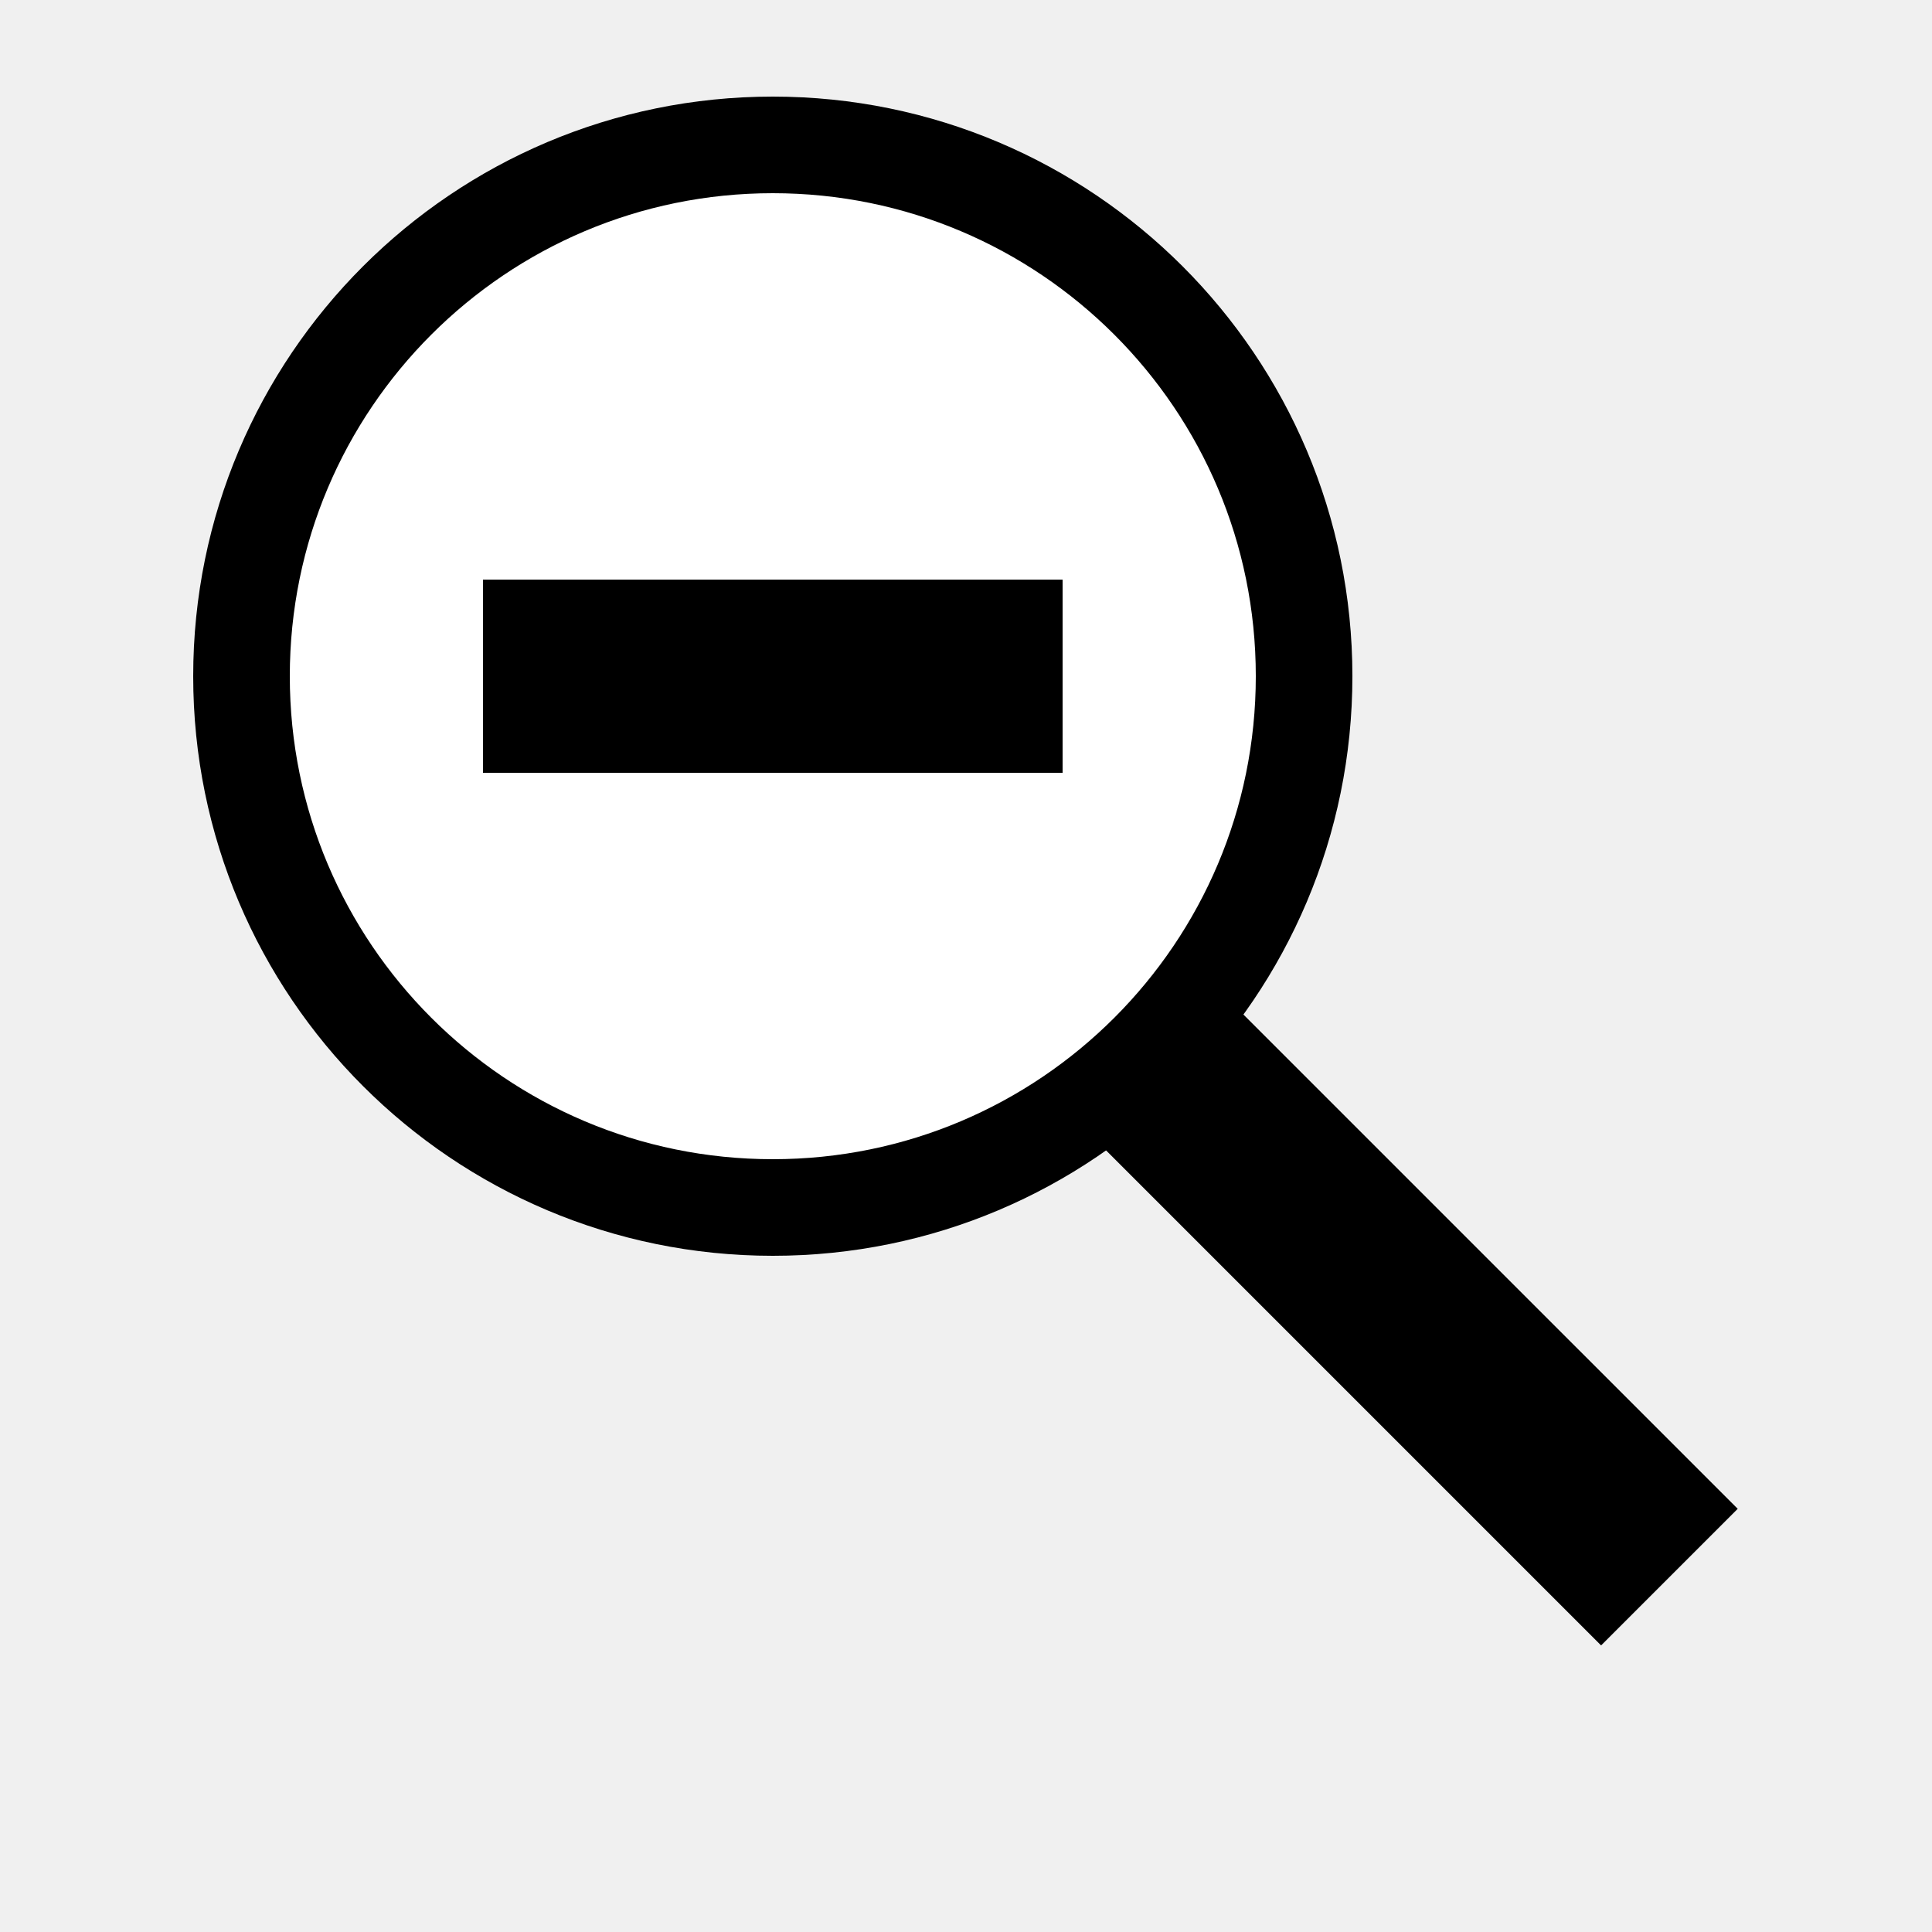
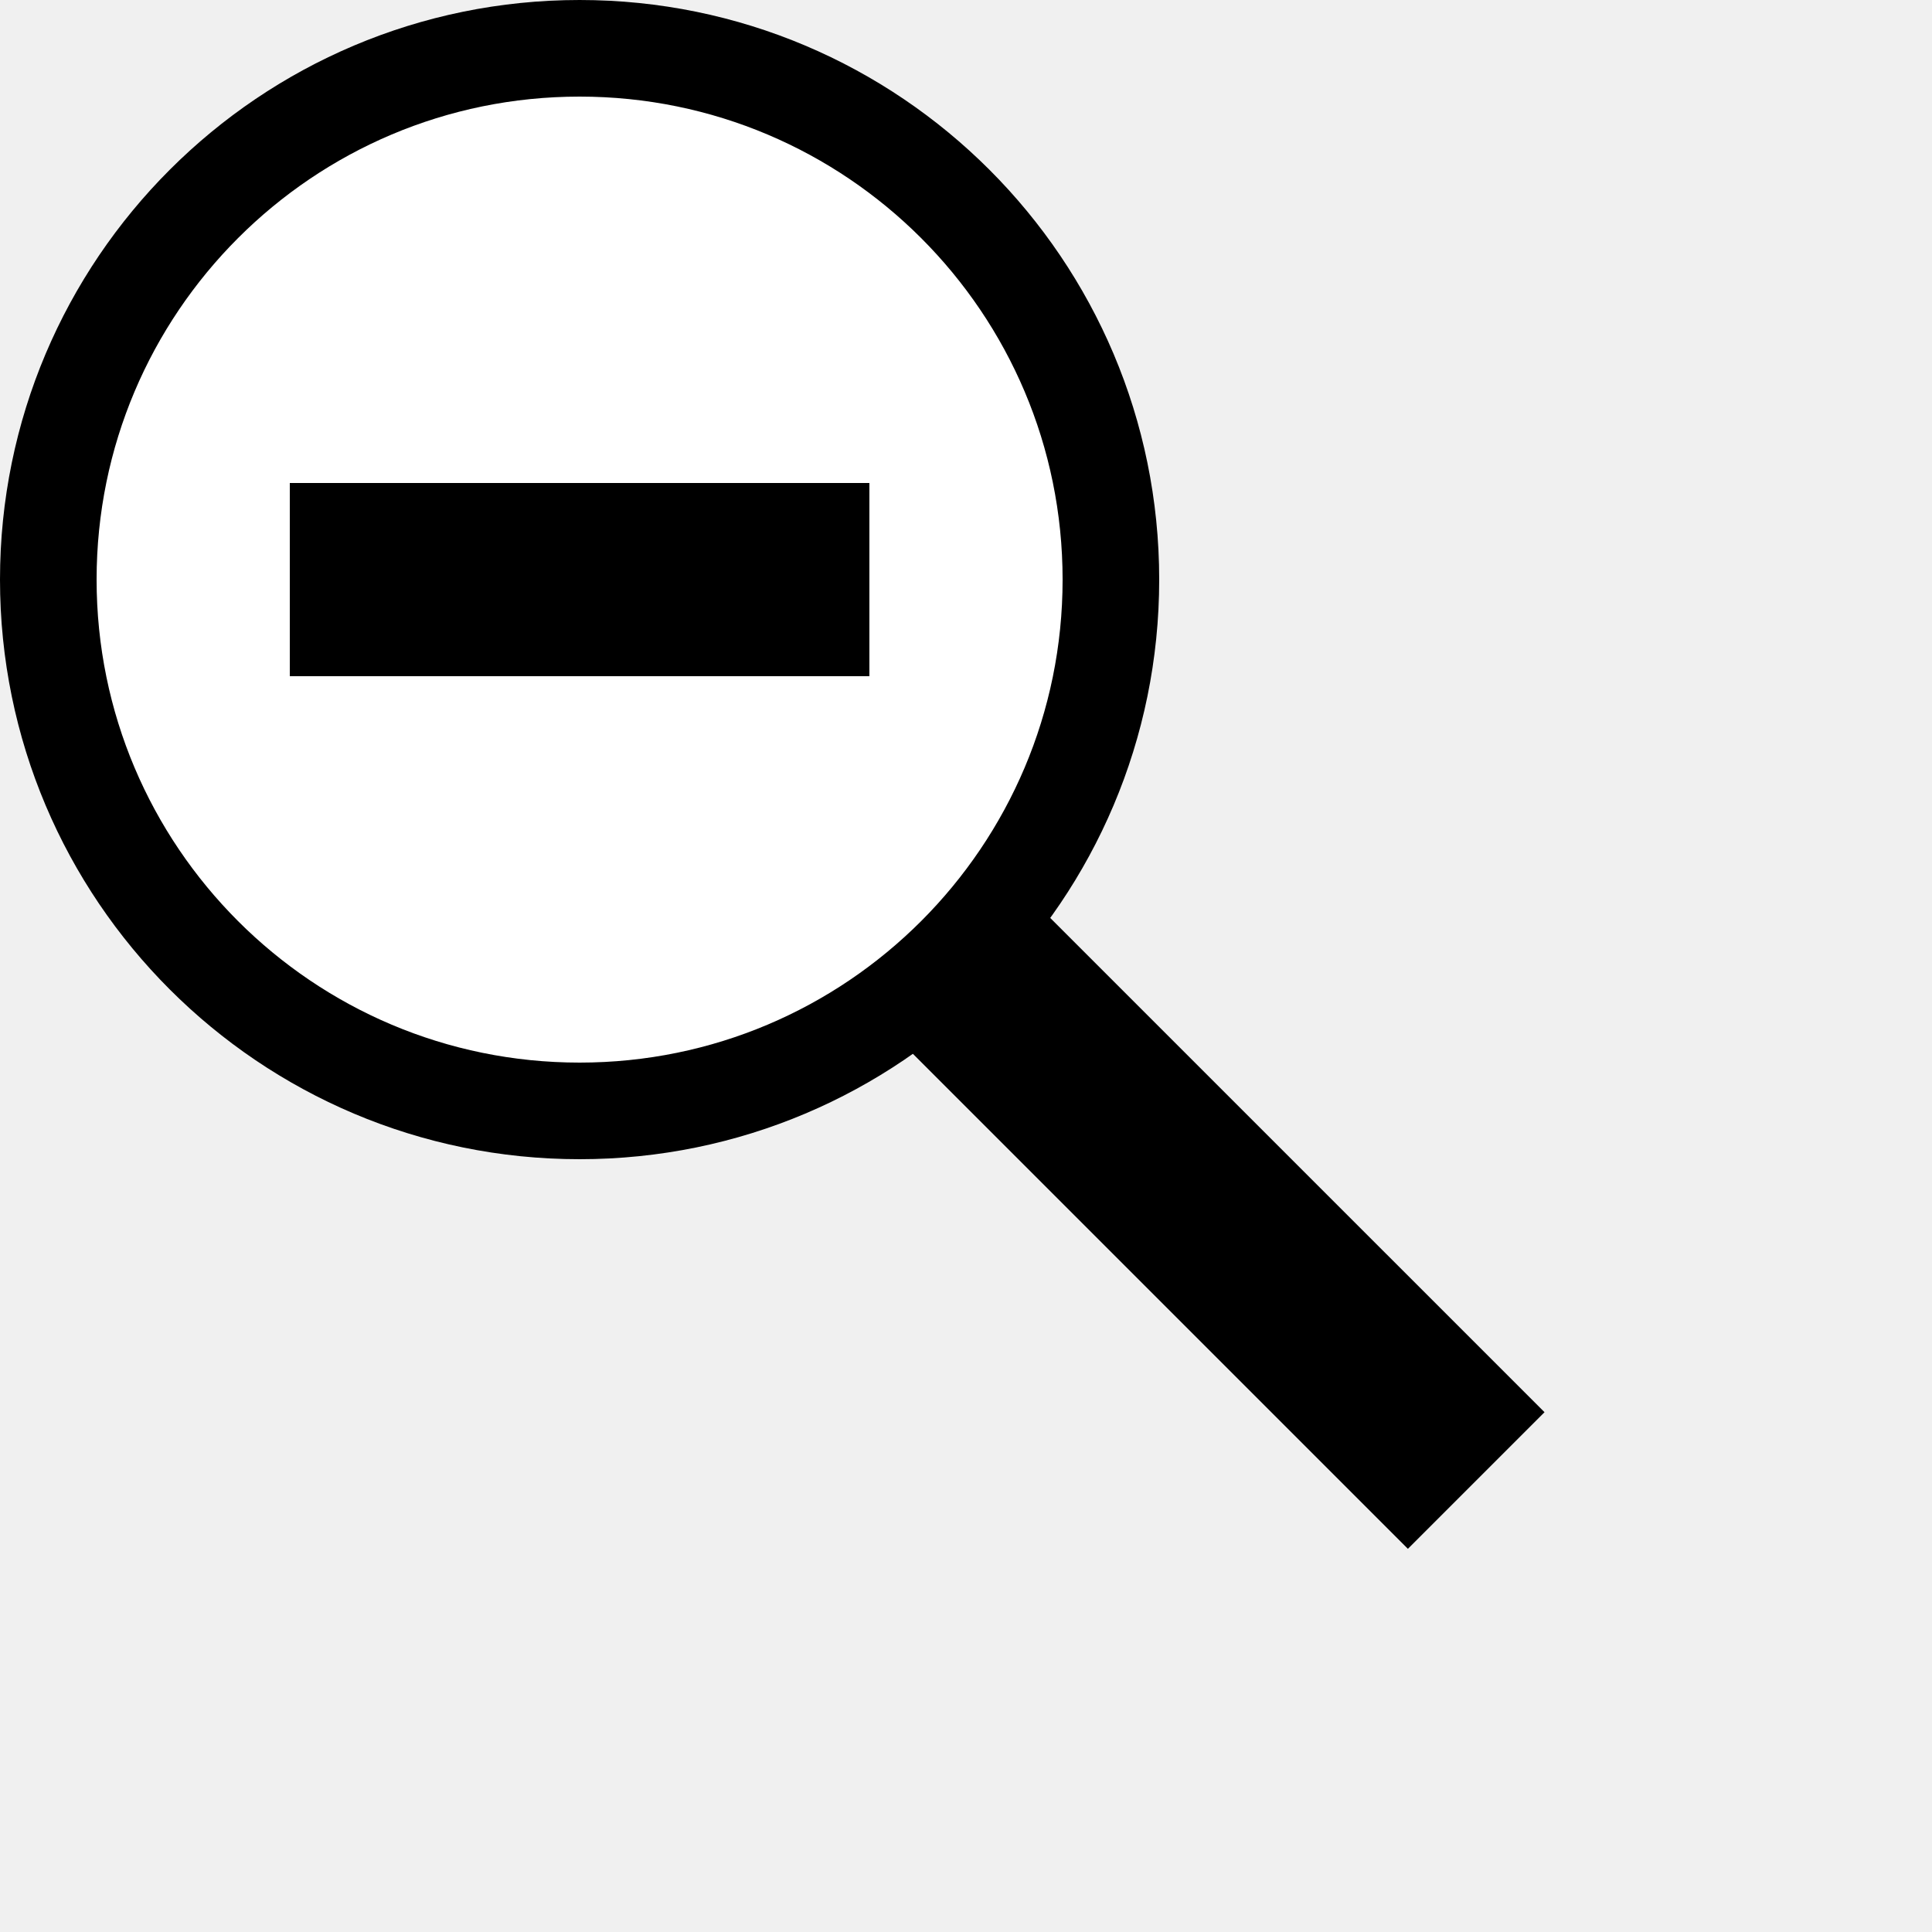
<svg xmlns="http://www.w3.org/2000/svg" xmlns:xlink="http://www.w3.org/1999/xlink" version="1.1" id="Layer_1" x="0px" y="0px" viewBox="0 0 20 20" enable-background="new 0 0 20 20" xml:space="preserve">
-   <g>
-     <defs>
-       <rect id="SVGID_1_" width="20" height="20" />
+   <defs id="defs21" />
+   <g id="g16" transform="translate(-2,-1)">
+     <defs id="defs3">
+       <rect id="SVGID_1_" width="20" height="20" x="0" y="0" />
    </defs>
    <clipPath id="SVGID_2_">
-       <use xlink:href="#SVGID_1_" overflow="visible" />
+       <use xlink:href="#SVGID_1_" overflow="visible" id="use5" />
    </clipPath>
-     <path clip-path="url(#SVGID_2_)" fill="#FFFFFF" d="M13.5,7c0,3-2.5,5.5-5.5,5.5S2.5,10,2.5,7S5,1.5,8,1.5S13.5,4,13.5,7" />
-     <circle clip-path="url(#SVGID_2_)" fill="none" stroke="#000000" cx="8" cy="7" r="5.5" />
-     <rect x="5" y="6" clip-path="url(#SVGID_2_)" width="6" height="2" />
-     <rect x="13.6" y="9.7" transform="matrix(-0.7071 0.7071 -0.7071 -0.7071 34.4642 12.8615)" clip-path="url(#SVGID_2_)" width="2" height="7.7" />
+     <path clip-path="url(#SVGID_2_)" fill="#ffffff" d="M 13.5,7 C 13.5,10 11,12.5 8,12.5 5,12.5 2.5,10 2.5,7 2.5,4 5,1.5 8,1.5 11,1.5 13.5,4 13.5,7" id="path8" />
+     <circle clip-path="url(#SVGID_2_)" fill="none" stroke="#000000" cx="8" cy="7" r="5.5" id="circle10" />
+     <rect x="5" y="6" clip-path="url(#SVGID_2_)" width="6" height="2" id="rect12" />
+     <rect x="13.6" y="9.7" transform="matrix(-0.7071,0.7071,-0.7071,-0.7071,34.4642,12.8615)" clip-path="url(#SVGID_2_)" width="2" height="7.7" id="rect14" />
  </g>
</svg>
